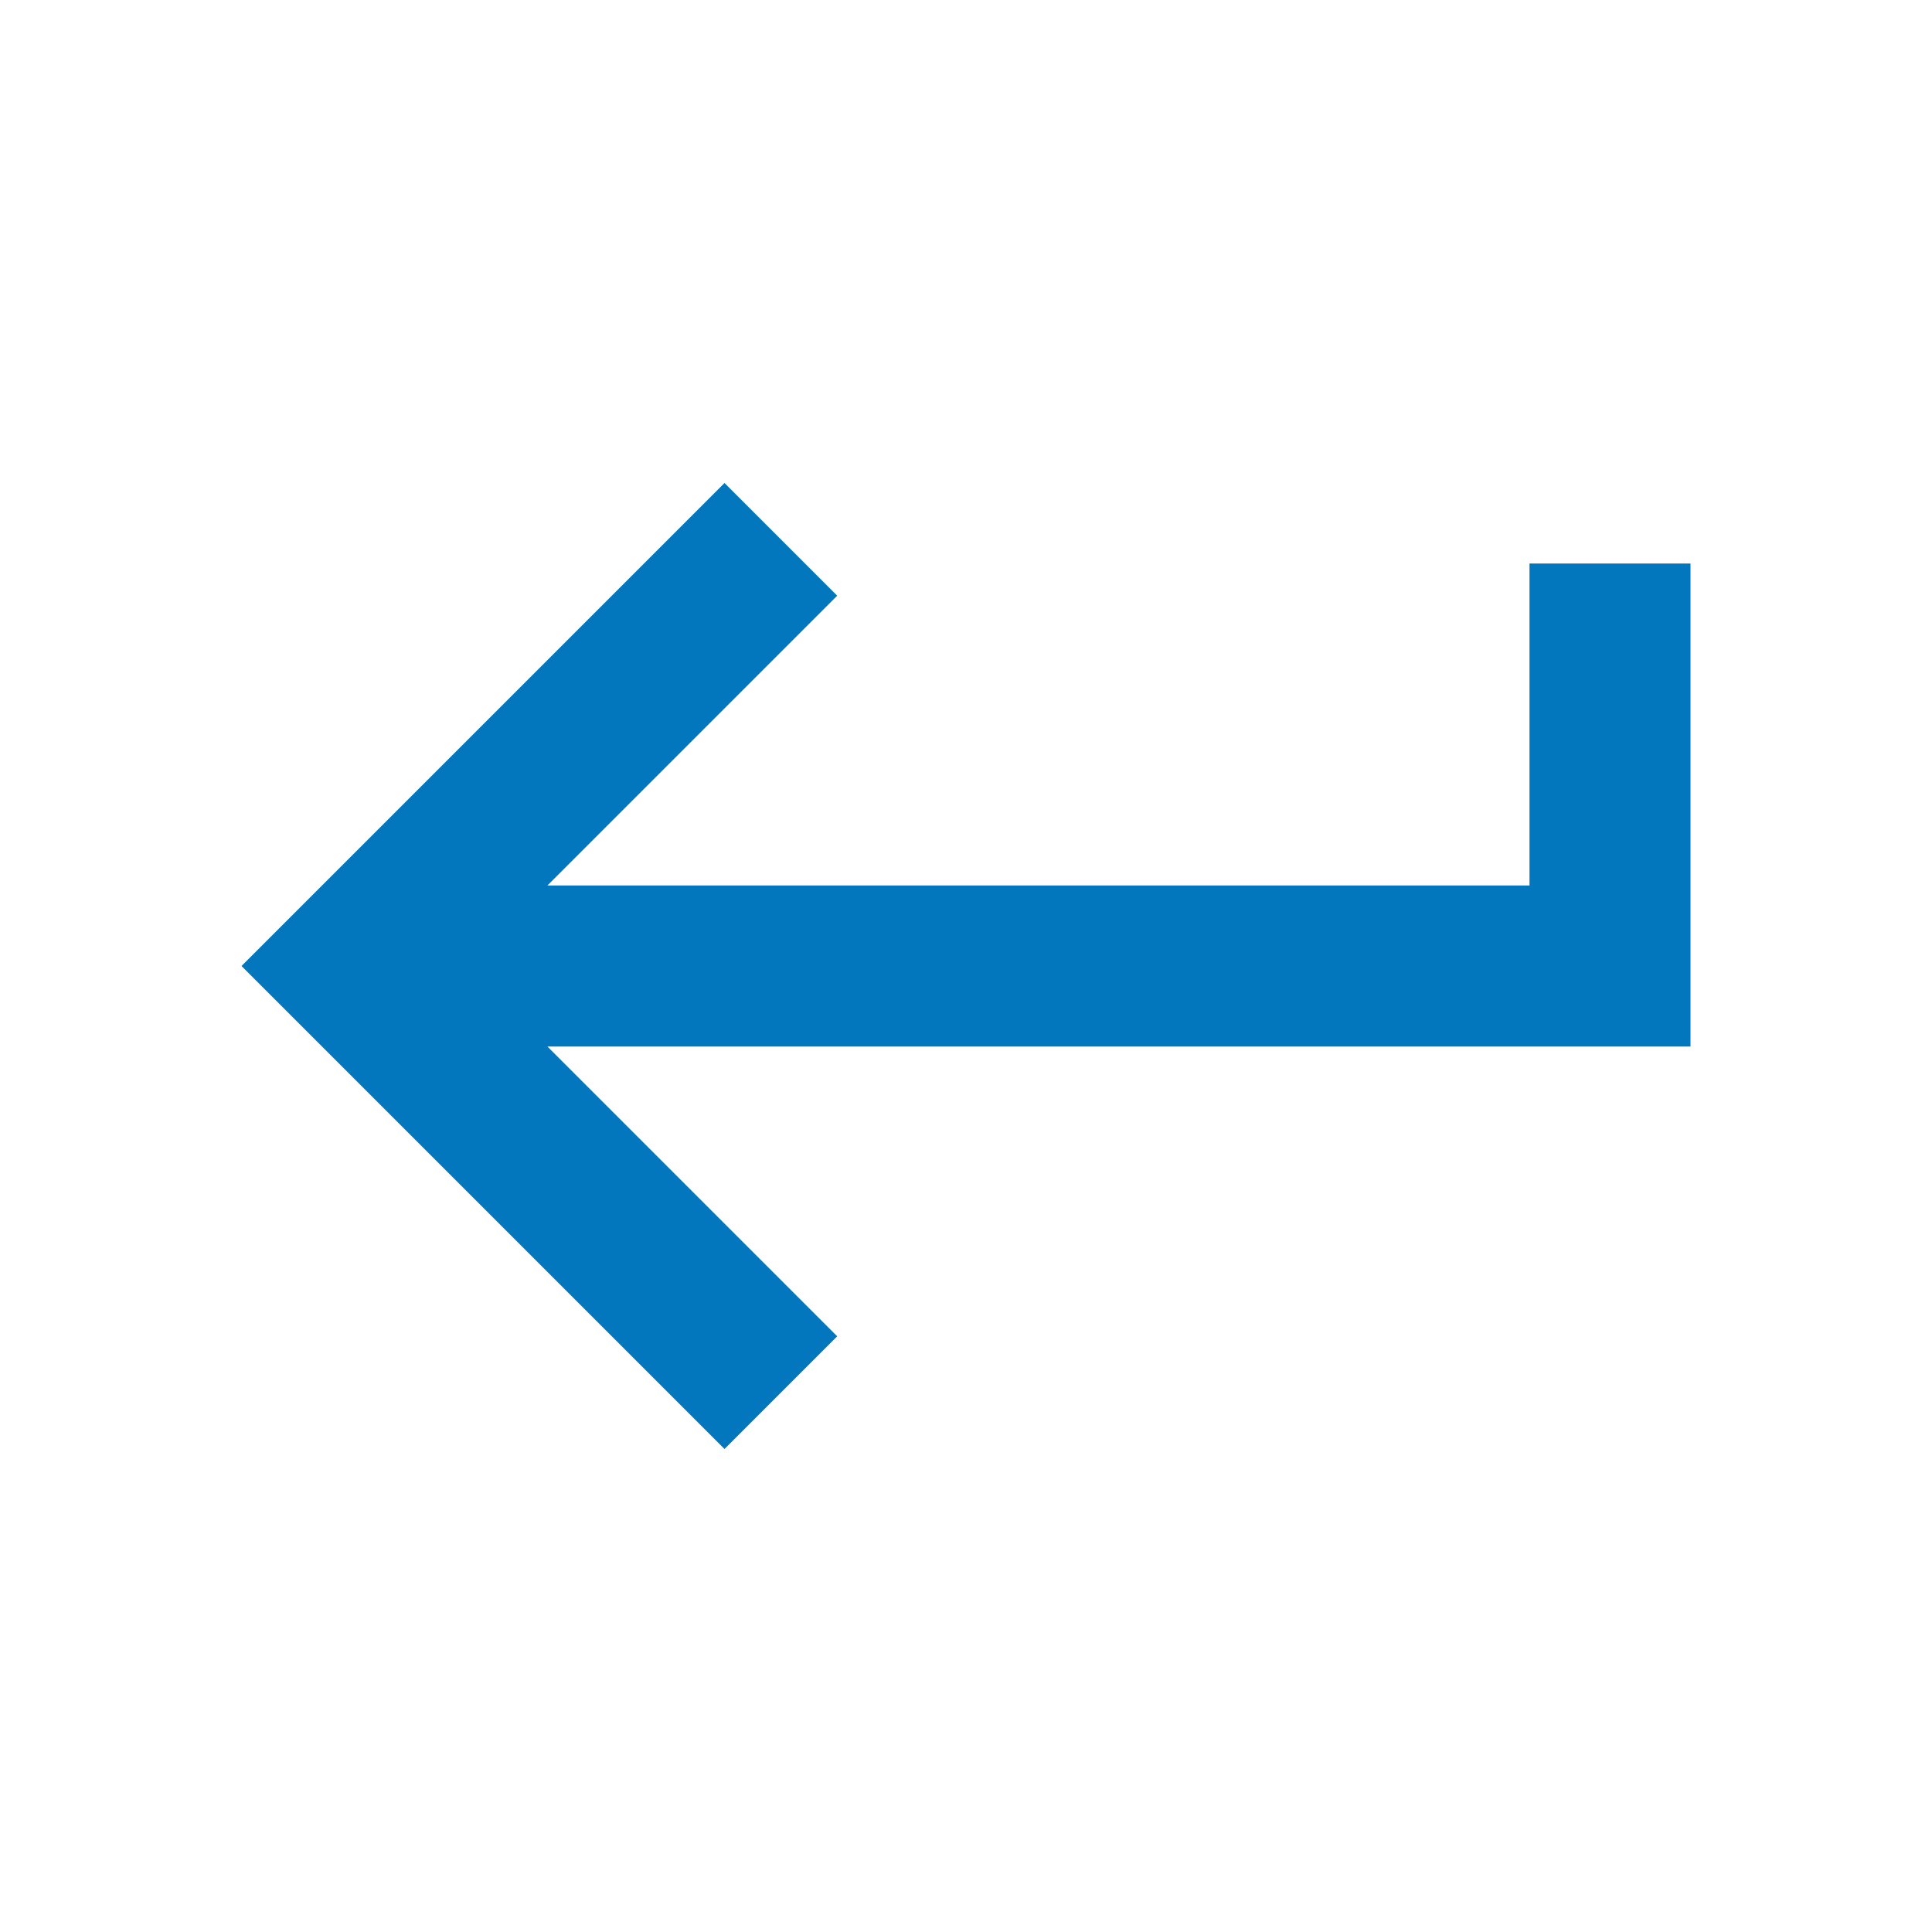
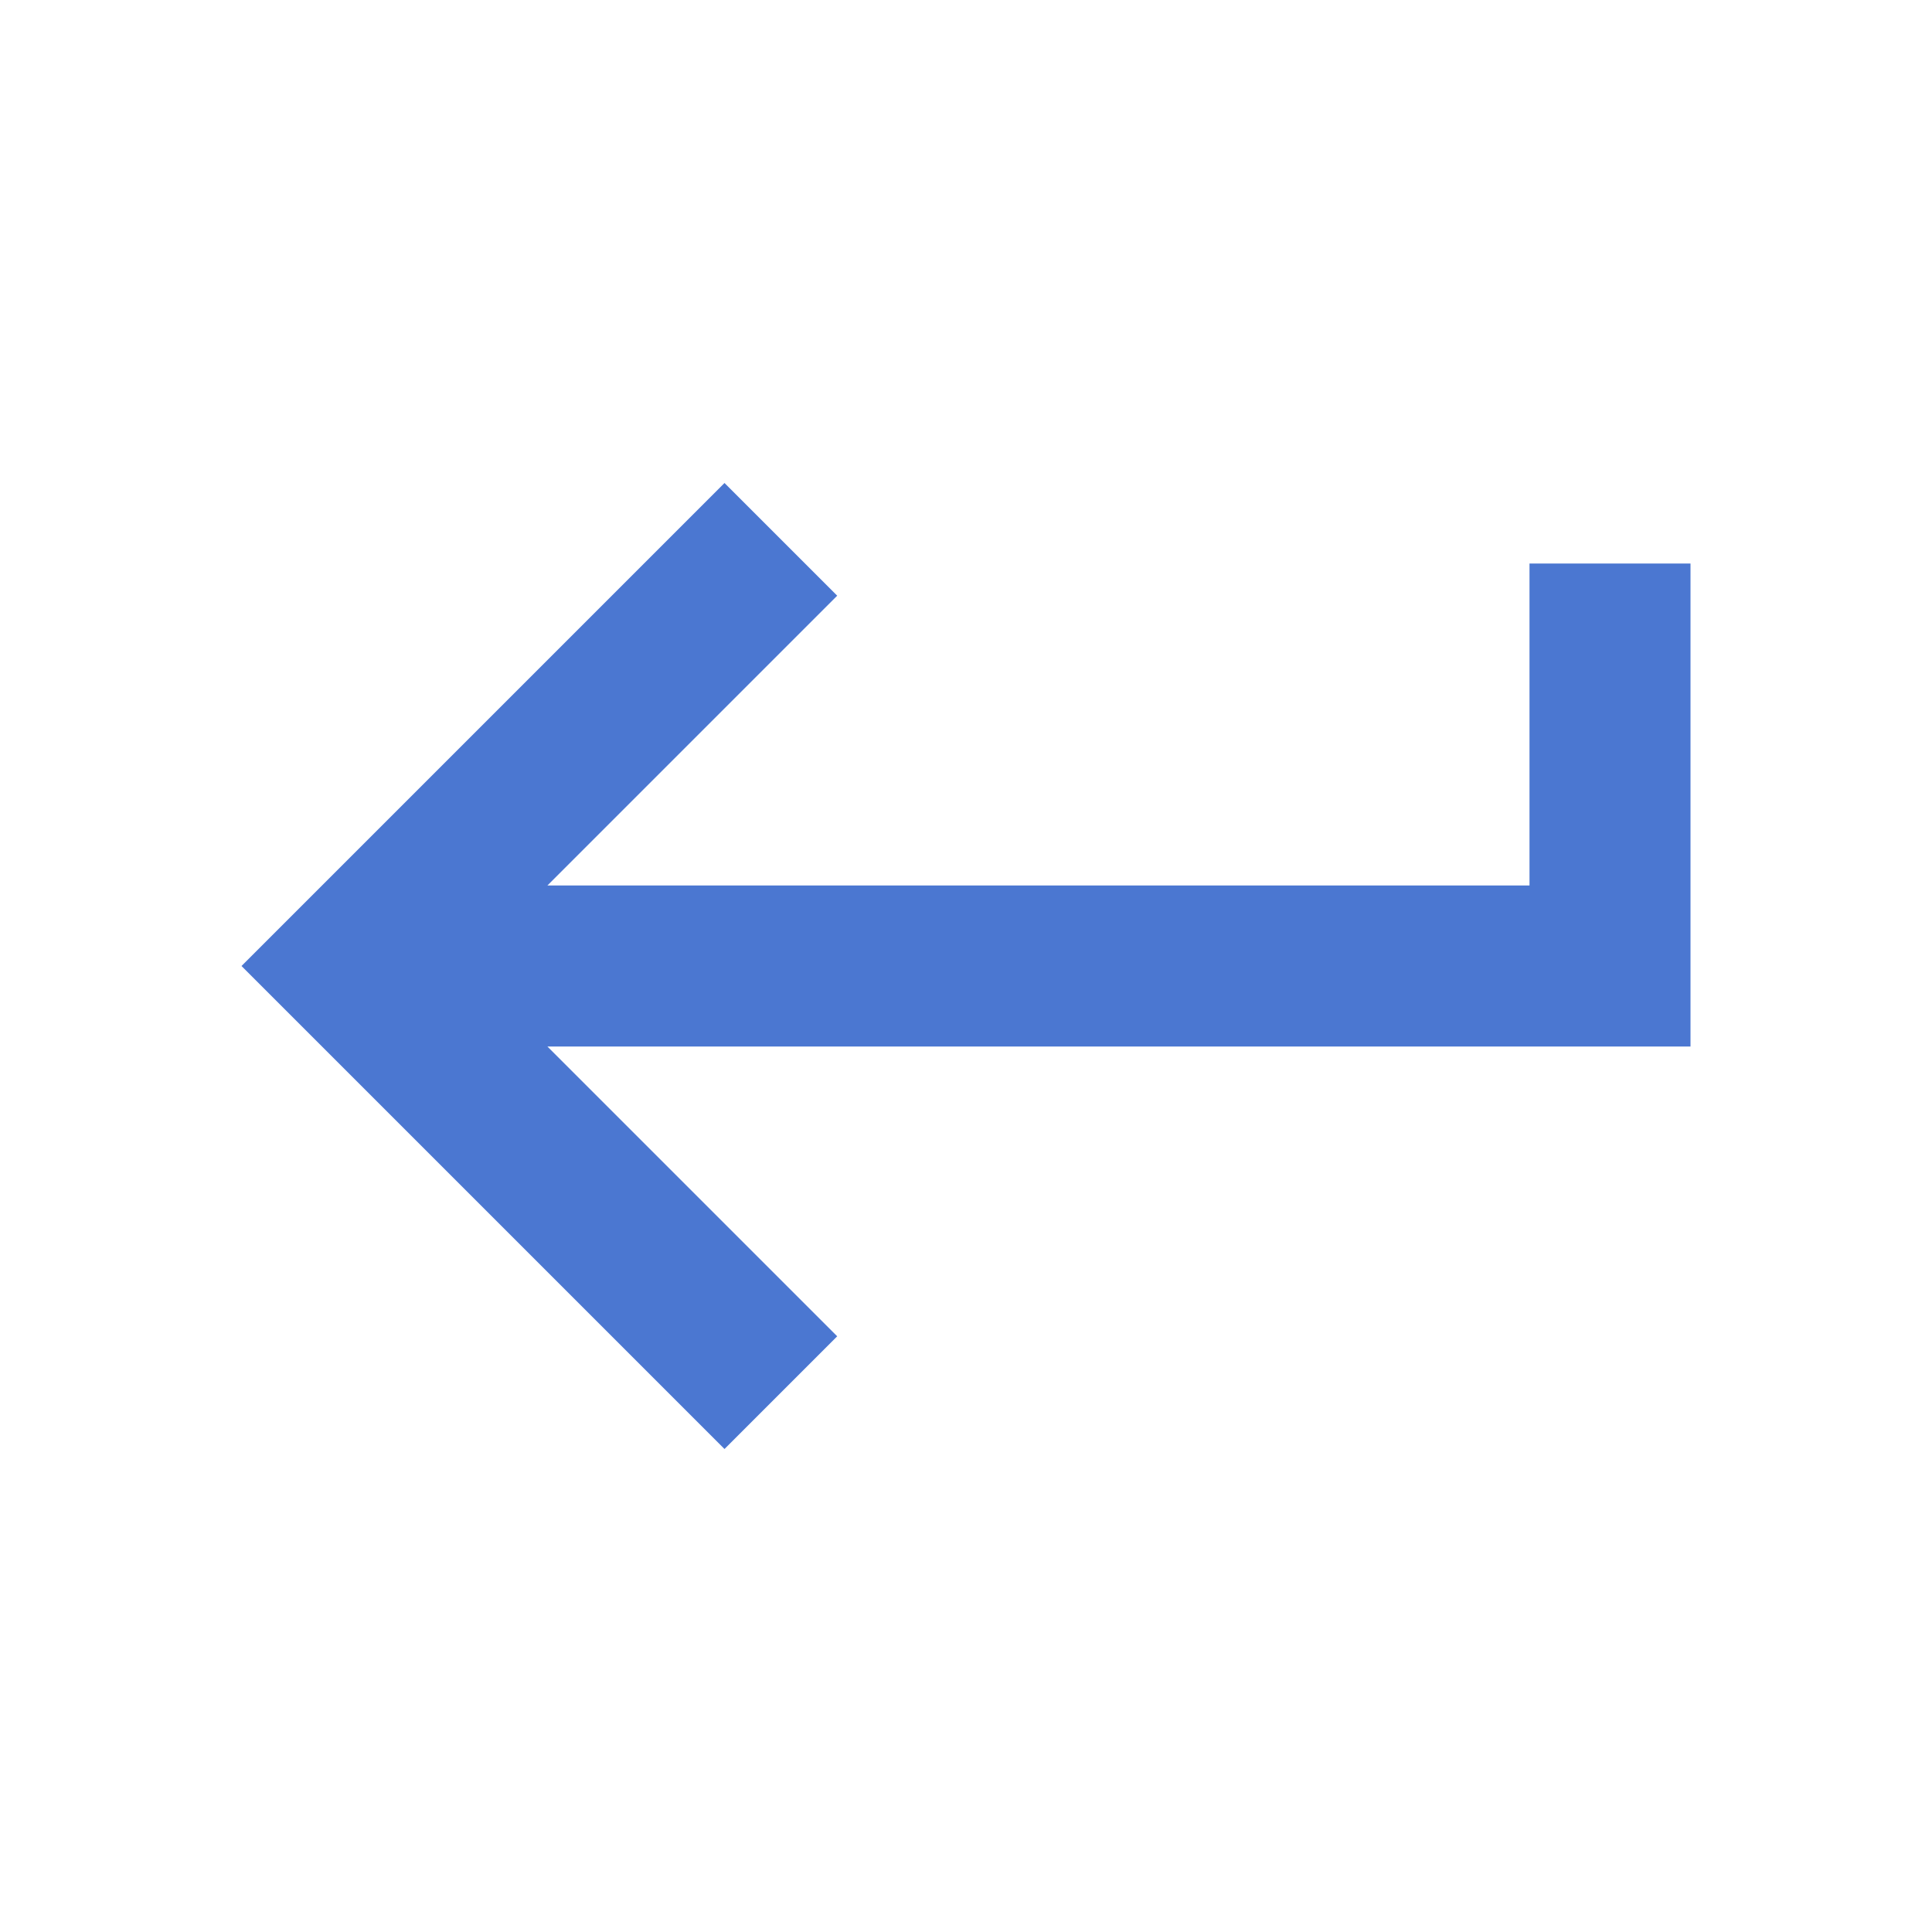
- <svg xmlns="http://www.w3.org/2000/svg" height="24px" viewBox="0 -960 960 960" width="24px" fill="#0277bd">
+ <svg xmlns="http://www.w3.org/2000/svg" height="24px" viewBox="0 -960 960 960" width="24px" fill="#4B77D1">
  <path d="M360-240 120-480l240-240 56 56-144 144h488v-160h80v240H272l144 144-56 56Z" />
</svg>
